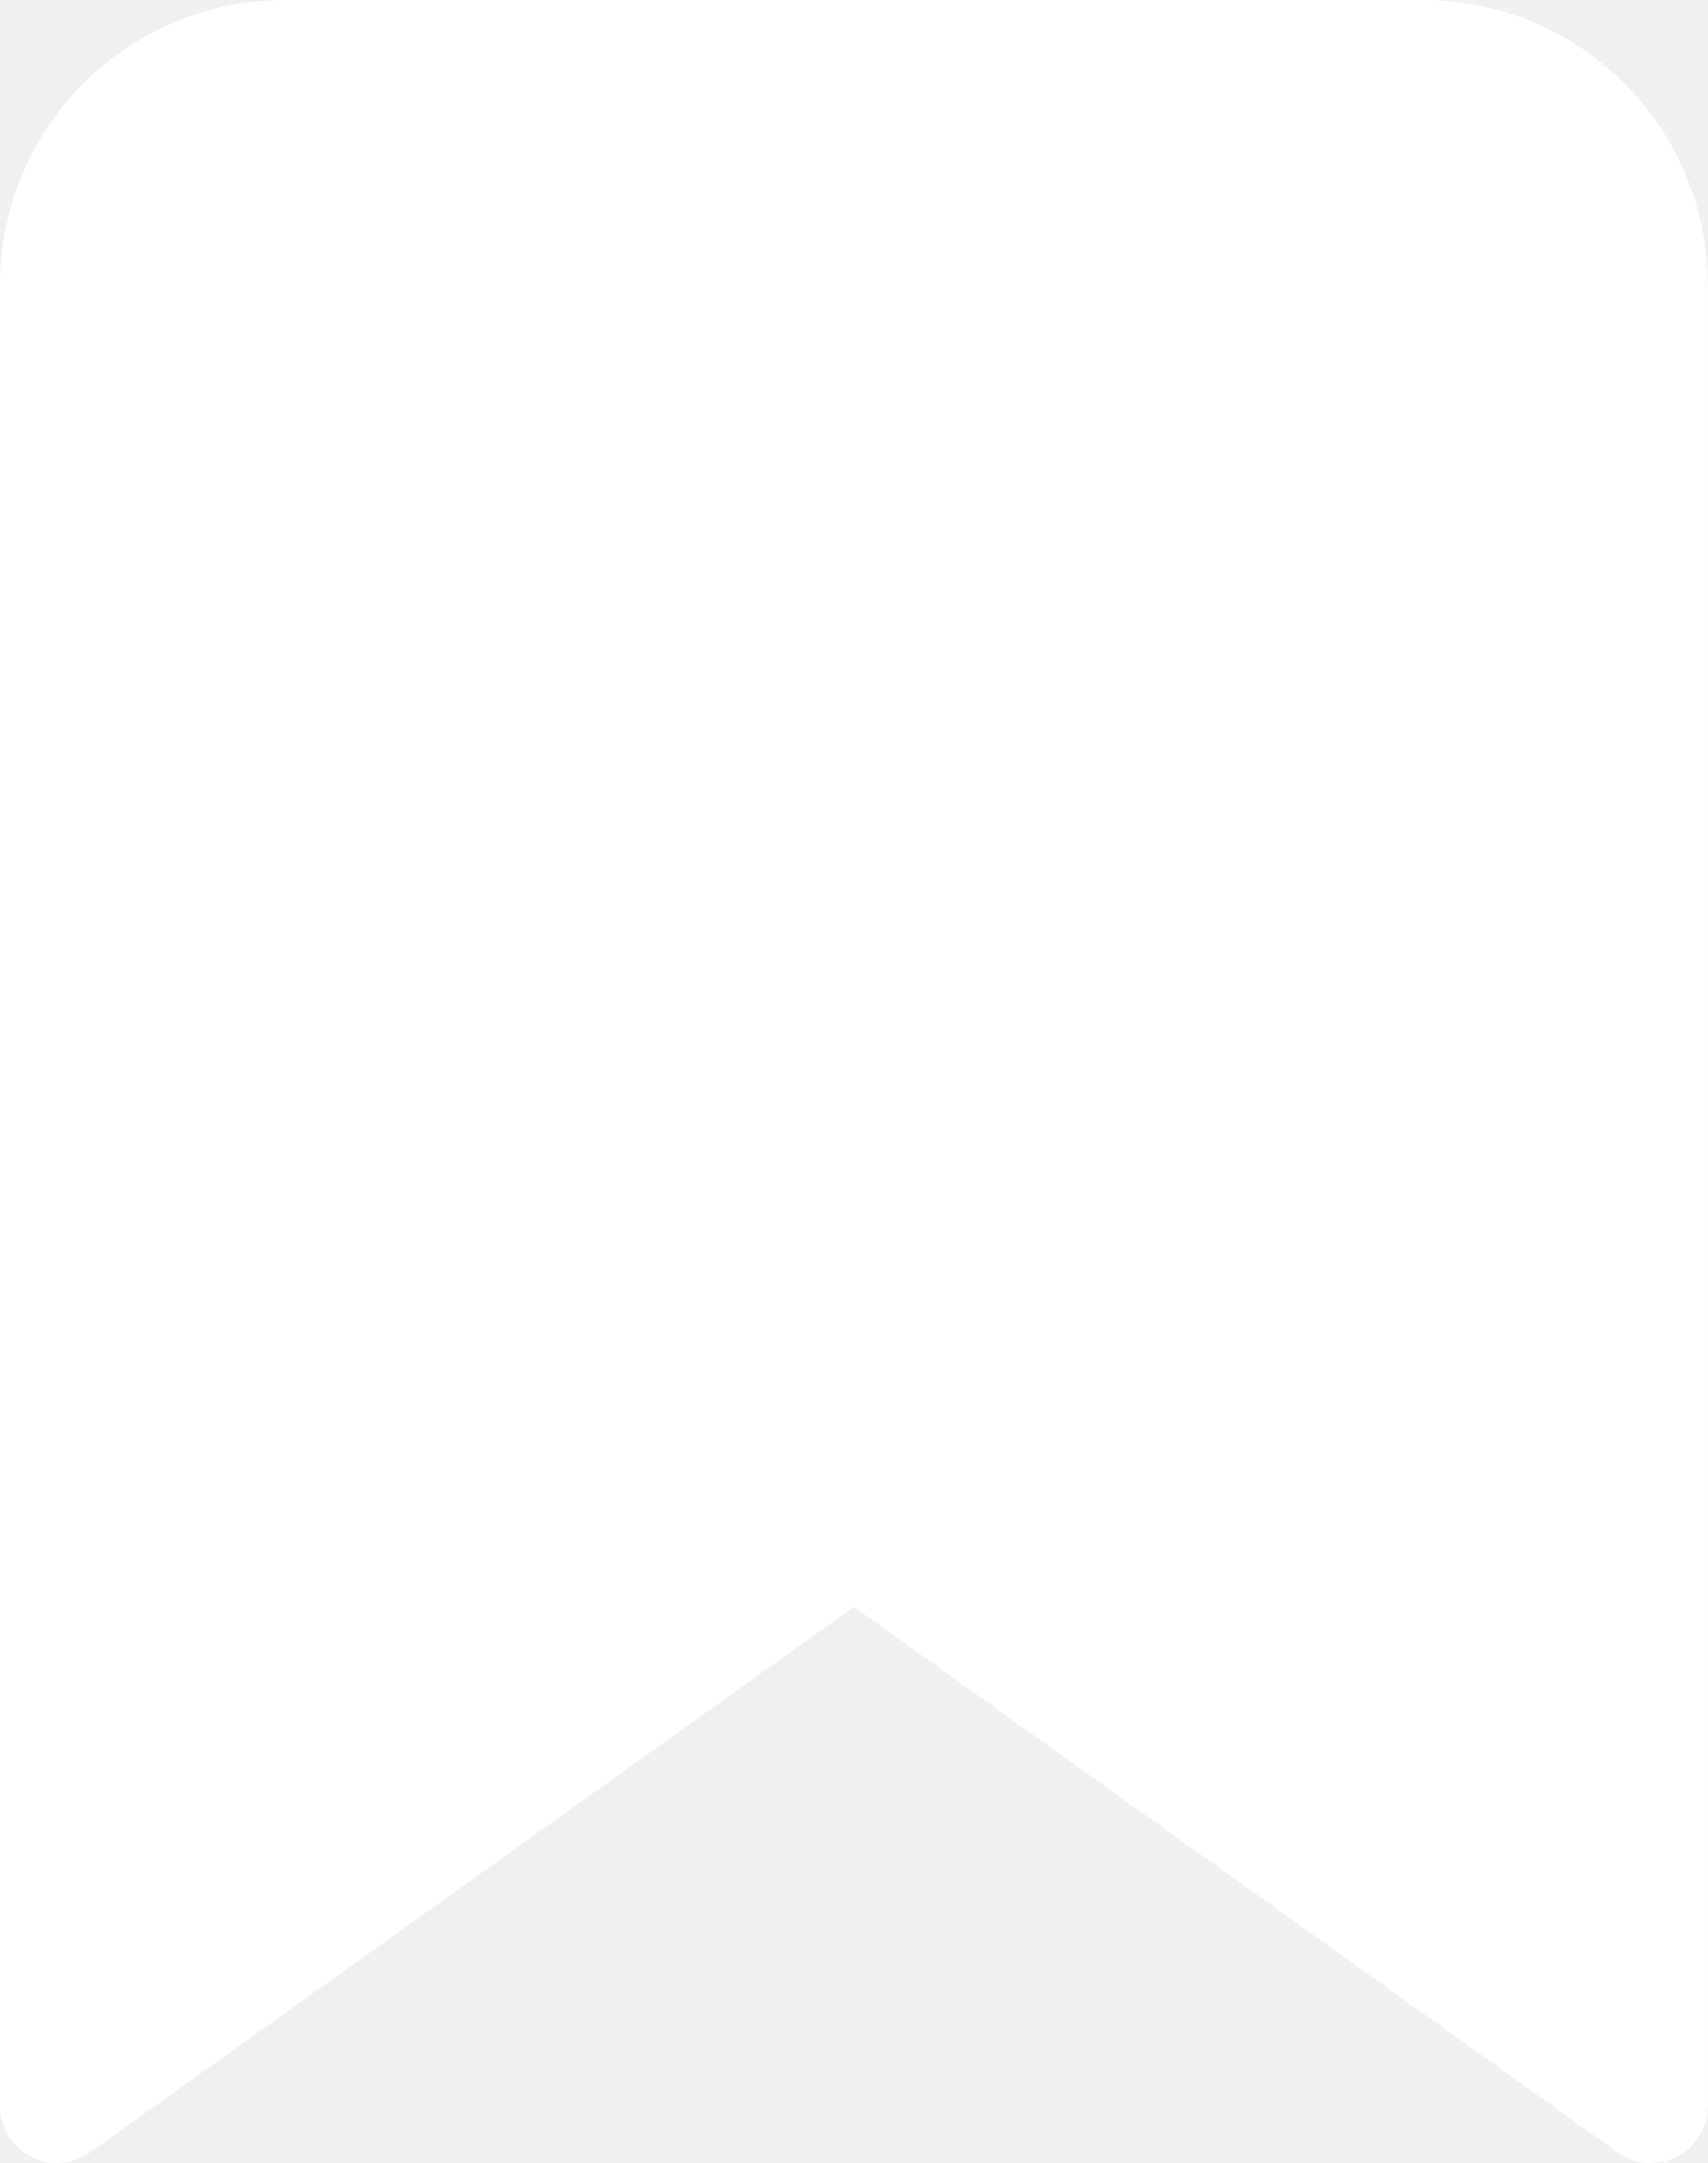
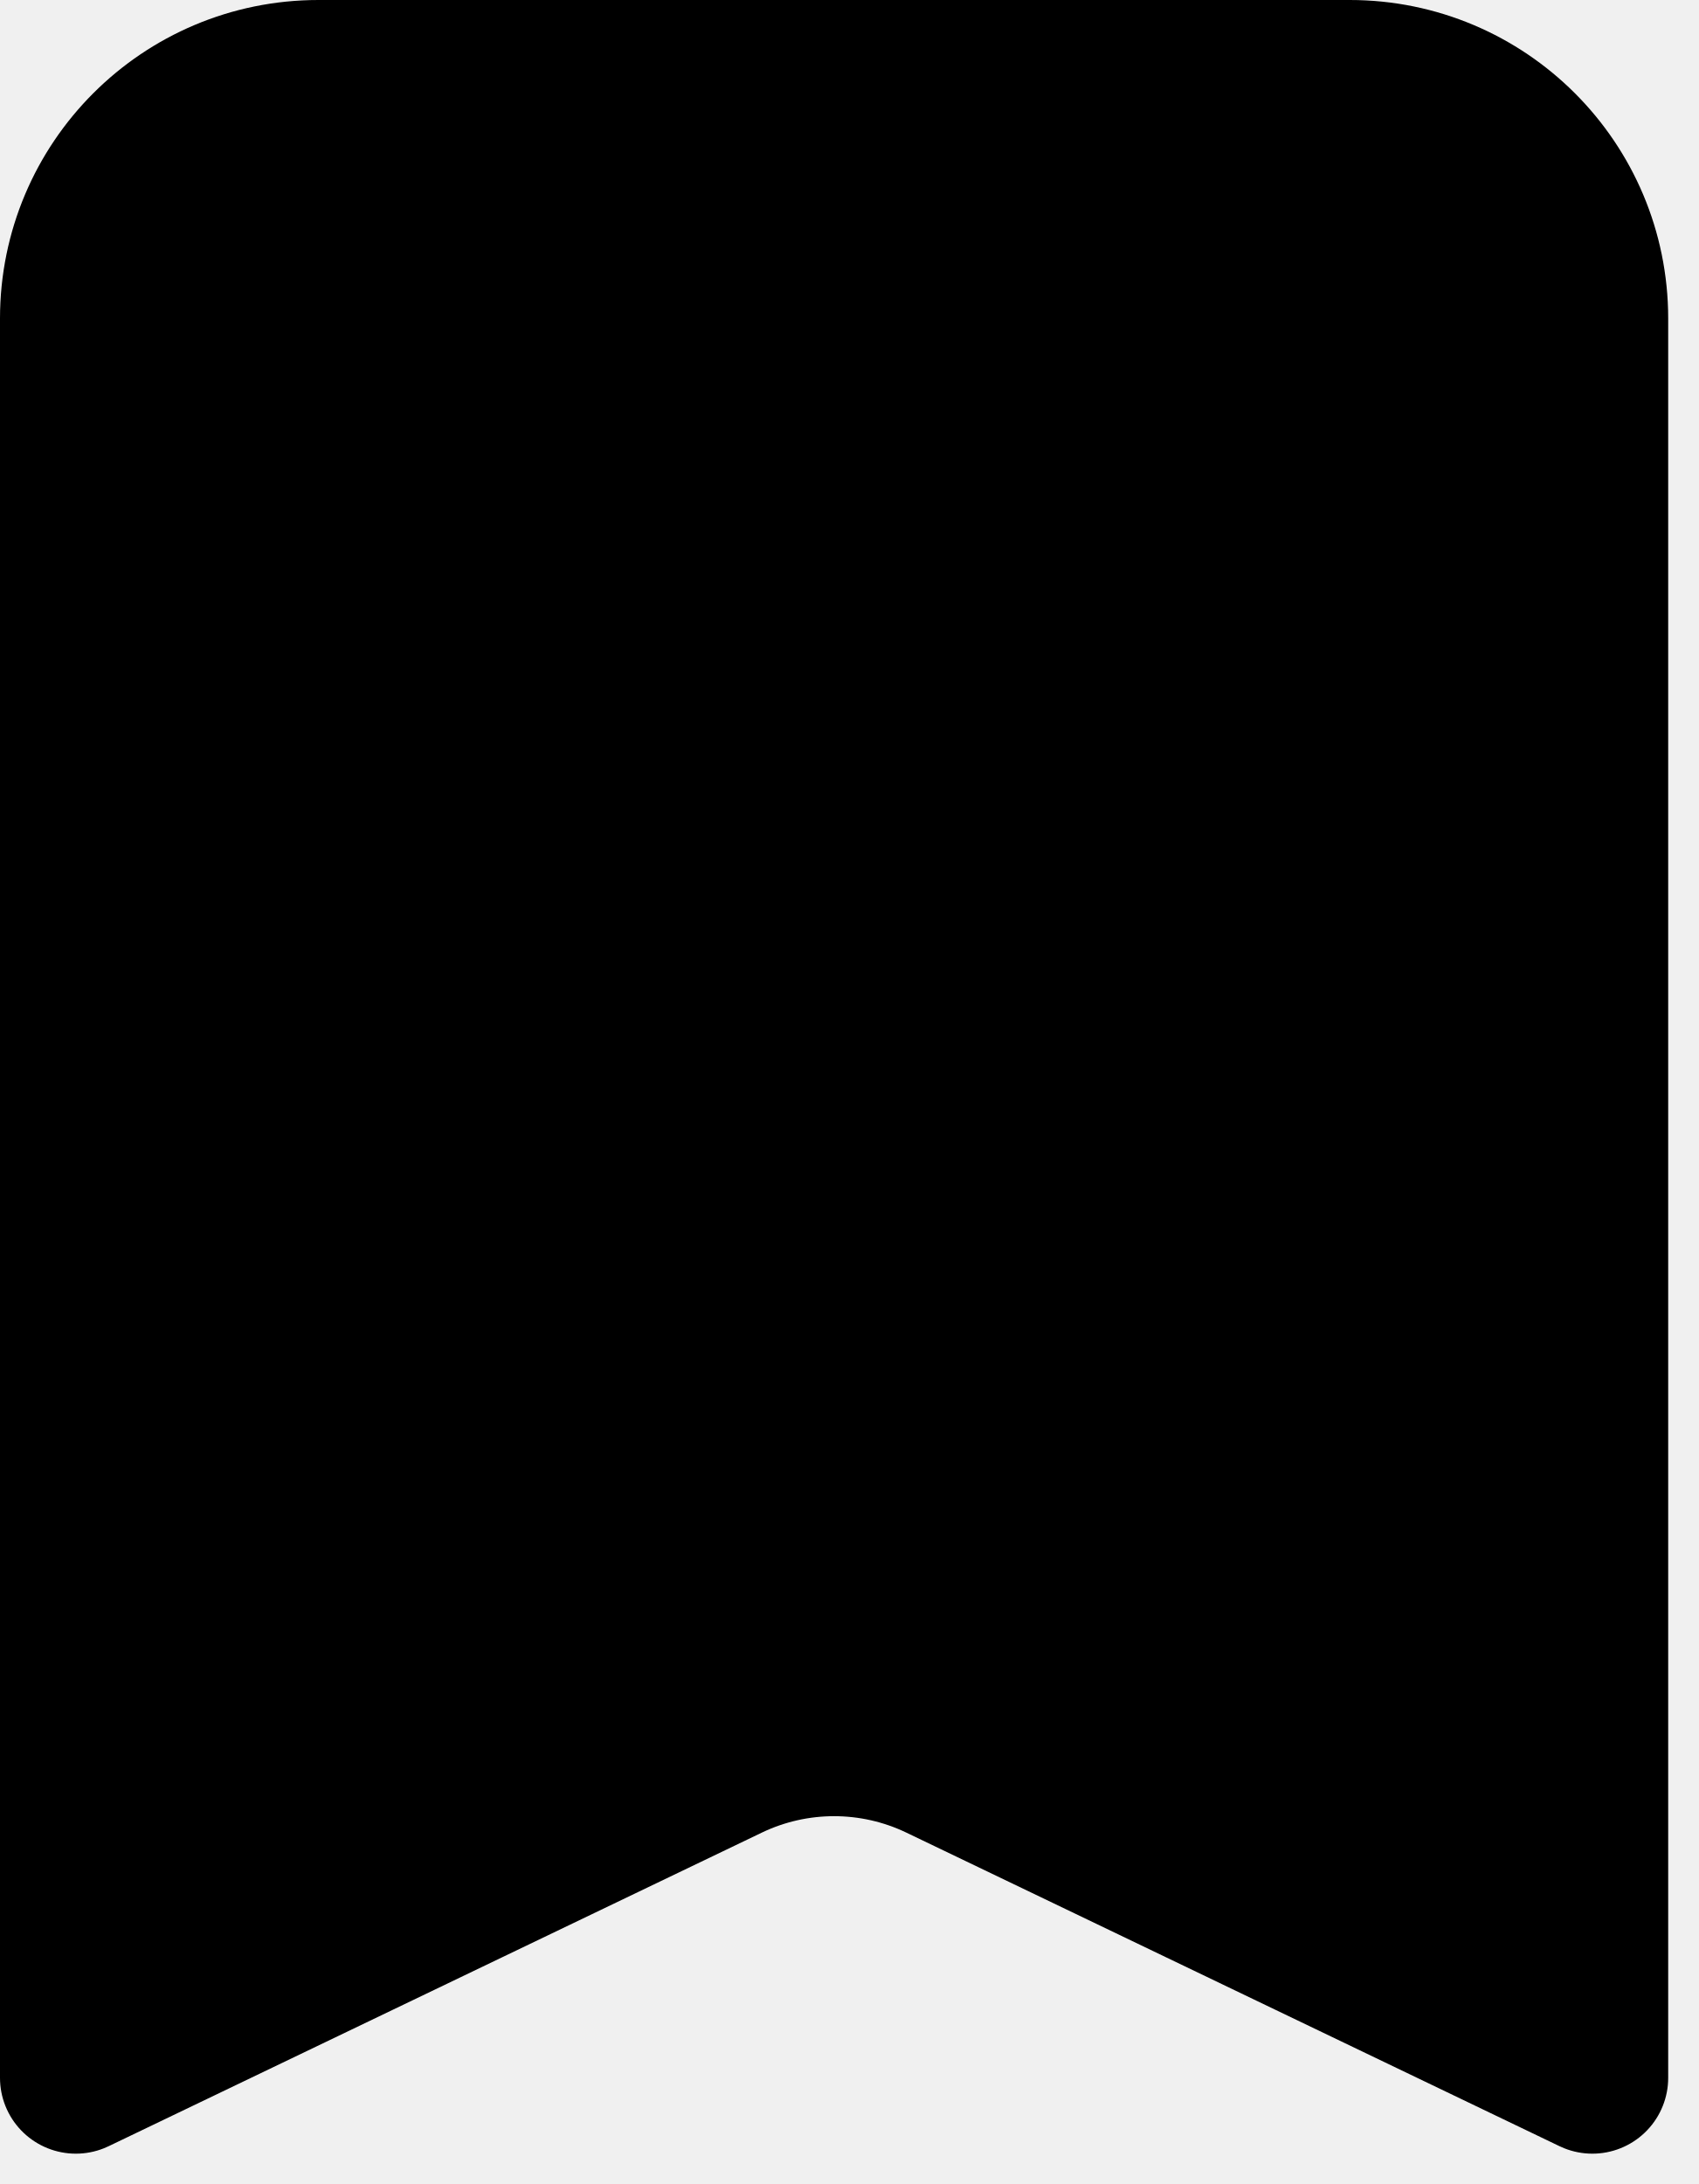
- <svg xmlns="http://www.w3.org/2000/svg" width="15" height="19" viewBox="0 0 15 19" fill="none">
-   <path d="M14.5 18.5L7.5 13.5L0.5 18.5V2.5C0.5 1.97 0.711 1.461 1.086 1.086C1.461 0.711 1.97 0.5 2.5 0.5H12.5C13.03 0.5 13.539 0.711 13.914 1.086C14.289 1.461 14.5 1.97 14.5 2.5V18.5Z" fill="white" stroke="white" stroke-linecap="round" stroke-linejoin="round" />
+ <svg xmlns="http://www.w3.org/2000/svg" width="14" height="18" viewBox="0 0 14 18" fill="none">
+   <path d="M0.625 2.625C0.625 1.52 1.52 0.625 2.625 0.625H11.125C12.23 0.625 13.125 1.52 13.125 2.625V17.125L7.74 14.54C7.193 14.278 6.557 14.278 6.01 14.54L0.625 17.125V2.625Z" fill="black" stroke="black" stroke-width="1.25" stroke-linejoin="round" />
</svg>
